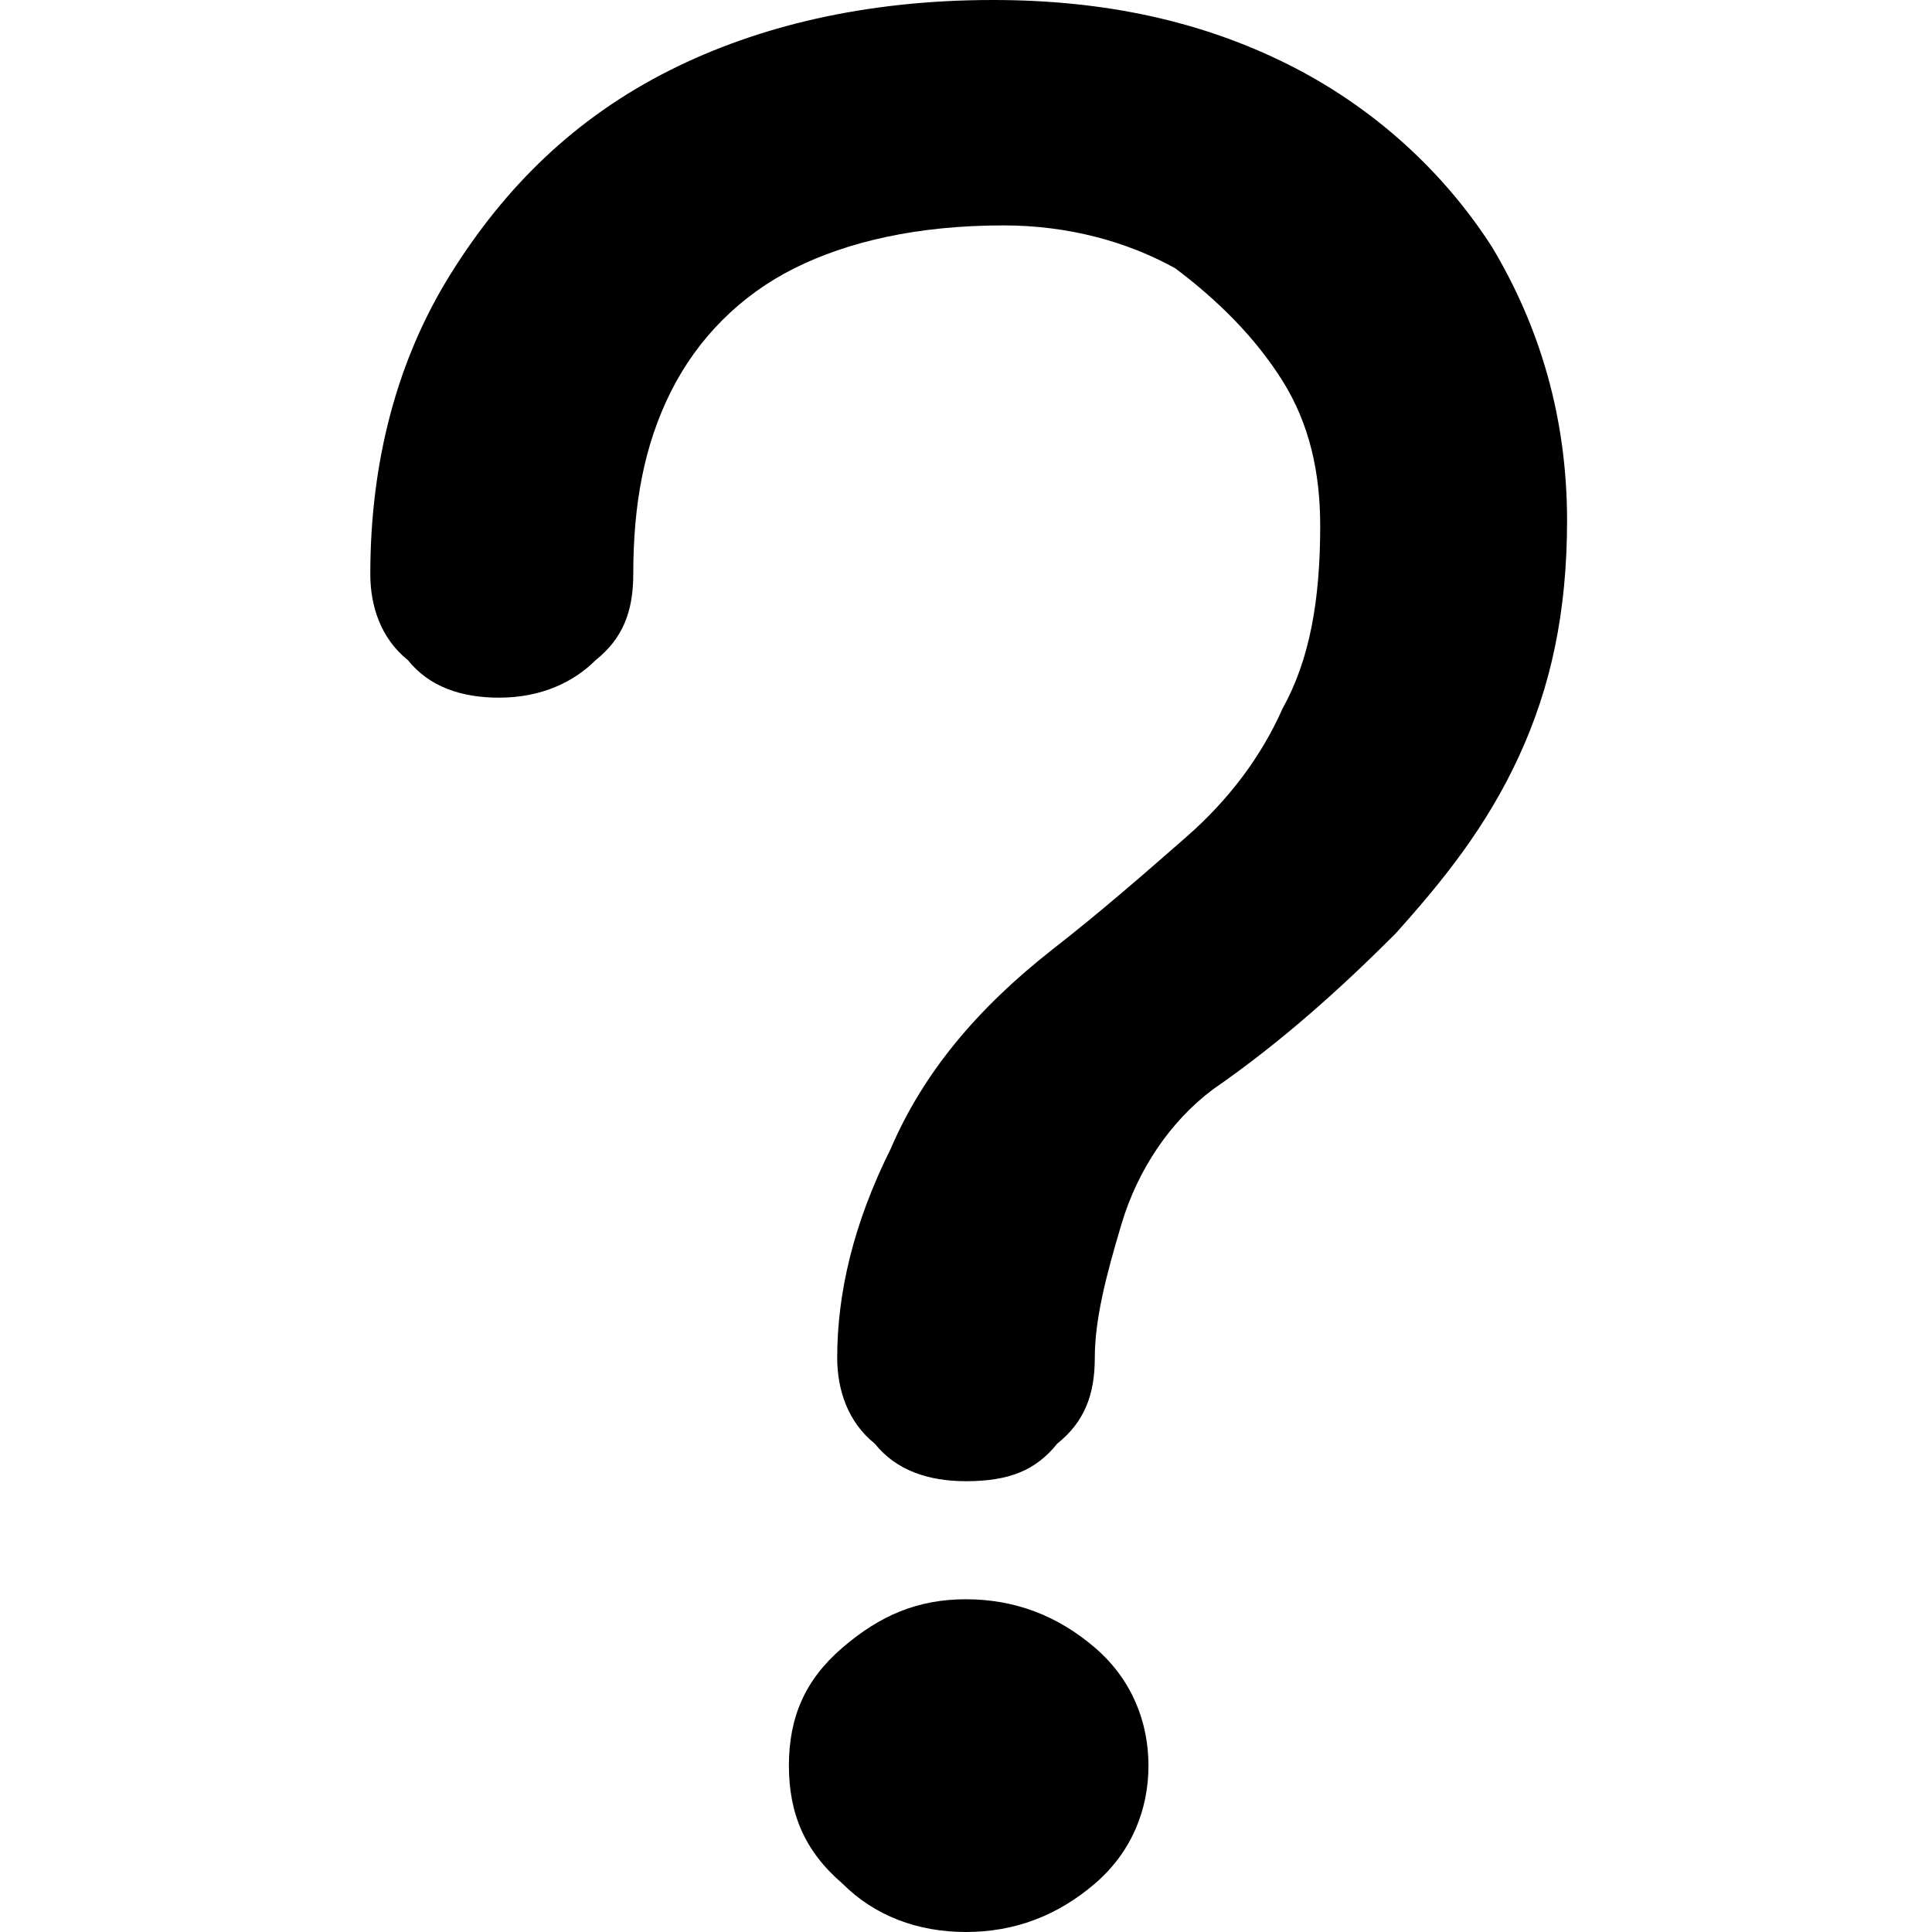
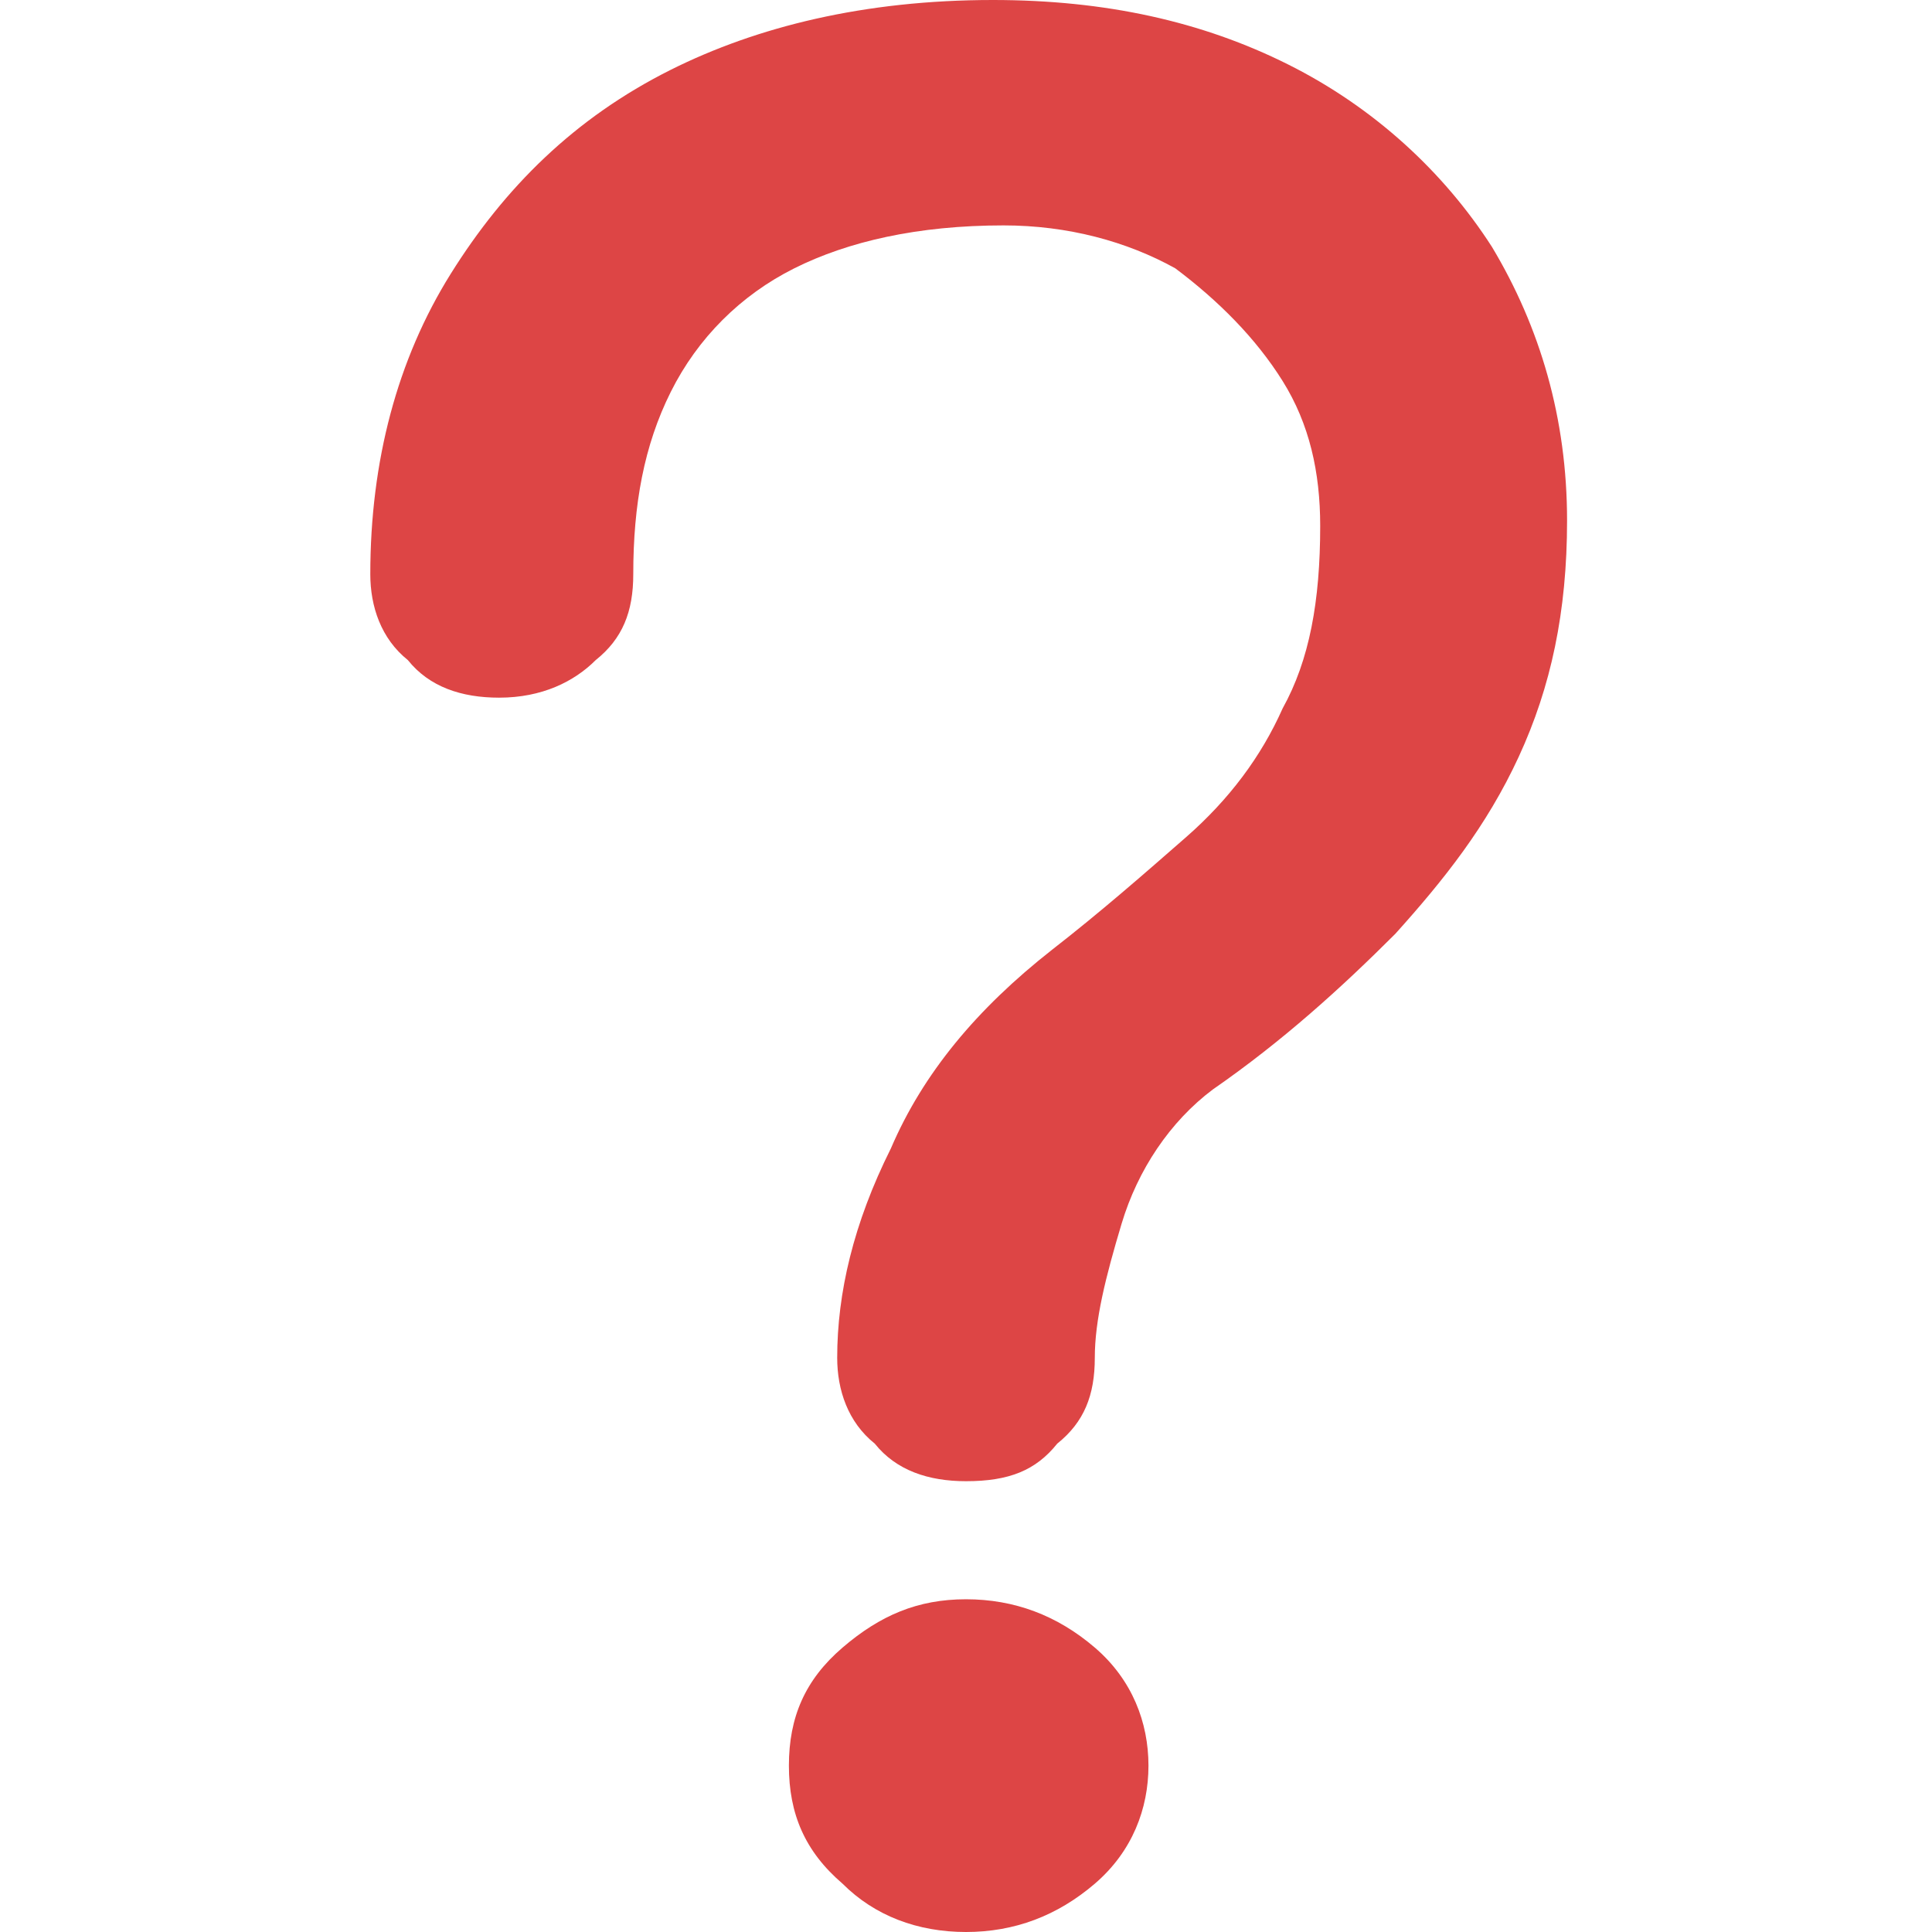
<svg xmlns="http://www.w3.org/2000/svg" viewBox="0 0 36 36">
-   <path fill="#DD4545;" d="M18,27.6c-0.7,0-1.3-0.2-1.7-0.7c-0.5-0.4-0.7-1-0.7-1.6c0-1.2,0.3-2.5,1-3.9c0.6-1.4,1.6-2.6,3-3.7  c0.9-0.7,1.7-1.4,2.5-2.1s1.4-1.5,1.8-2.4c0.5-0.9,0.7-2,0.7-3.4c0-1-0.2-1.9-0.7-2.7c-0.5-0.8-1.2-1.5-2-2.1  c-0.9-0.5-2-0.8-3.2-0.8c-1.6,0-2.9,0.3-3.9,0.8c-1,0.5-1.8,1.3-2.3,2.3c-0.5,1-0.7,2.1-0.7,3.4c0,0.7-0.2,1.2-0.7,1.6  c-0.4,0.4-1,0.7-1.8,0.7c-0.7,0-1.3-0.2-1.7-0.7c-0.5-0.4-0.7-1-0.7-1.6c0-2.1,0.5-4,1.5-5.6c1-1.6,2.3-2.9,4.1-3.8  C14.1,0.5,16.1,0,18.5,0c2.1,0,3.9,0.4,5.5,1.2c1.6,0.8,2.9,2,3.8,3.4c0.9,1.5,1.4,3.2,1.4,5.1c0,1.7-0.3,3.1-0.9,4.4  s-1.4,2.3-2.3,3.3c-1,1-2.1,2-3.4,2.9c-0.8,0.6-1.4,1.5-1.7,2.5c-0.3,1-0.5,1.8-0.5,2.5c0,0.7-0.2,1.2-0.7,1.6  C19.3,27.4,18.8,27.6,18,27.6z M18,36c-0.9,0-1.7-0.3-2.3-0.9c-0.7-0.6-1-1.3-1-2.2c0-0.9,0.3-1.6,1-2.2c0.7-0.6,1.4-0.9,2.3-0.9  c0.9,0,1.7,0.3,2.4,0.9s1,1.4,1,2.2c0,0.8-0.3,1.6-1,2.2C19.7,35.7,18.9,36,18,36z" />
+   <path fill="#DD4545" d="M18,27.6c-0.7,0-1.3-0.2-1.7-0.7c-0.5-0.4-0.7-1-0.7-1.6c0-1.2,0.3-2.5,1-3.9c0.6-1.4,1.6-2.6,3-3.7  c0.9-0.7,1.7-1.4,2.5-2.1s1.4-1.5,1.8-2.4c0.5-0.9,0.7-2,0.7-3.4c0-1-0.2-1.9-0.7-2.7c-0.5-0.8-1.2-1.5-2-2.1  c-0.9-0.5-2-0.8-3.2-0.8c-1.6,0-2.9,0.3-3.9,0.8c-1,0.5-1.8,1.3-2.3,2.3c-0.5,1-0.7,2.1-0.7,3.4c0,0.7-0.2,1.2-0.7,1.6  c-0.4,0.4-1,0.7-1.8,0.7c-0.7,0-1.3-0.2-1.7-0.7c-0.5-0.4-0.7-1-0.7-1.6c0-2.1,0.5-4,1.5-5.6c1-1.6,2.3-2.9,4.1-3.8  C14.1,0.5,16.1,0,18.5,0c2.1,0,3.9,0.4,5.5,1.2c1.6,0.8,2.9,2,3.8,3.4c0.9,1.5,1.4,3.2,1.4,5.1c0,1.7-0.3,3.1-0.9,4.4  s-1.4,2.3-2.3,3.3c-1,1-2.1,2-3.4,2.9c-0.8,0.6-1.4,1.5-1.7,2.5c-0.3,1-0.5,1.8-0.5,2.5c0,0.7-0.2,1.2-0.7,1.6  C19.3,27.4,18.8,27.6,18,27.6z M18,36c-0.9,0-1.7-0.3-2.3-0.9c-0.7-0.6-1-1.3-1-2.2c0-0.9,0.3-1.6,1-2.2c0.7-0.6,1.4-0.9,2.3-0.9  c0.9,0,1.7,0.3,2.4,0.9s1,1.4,1,2.2c0,0.8-0.3,1.6-1,2.2C19.7,35.7,18.9,36,18,36z" />
</svg>
